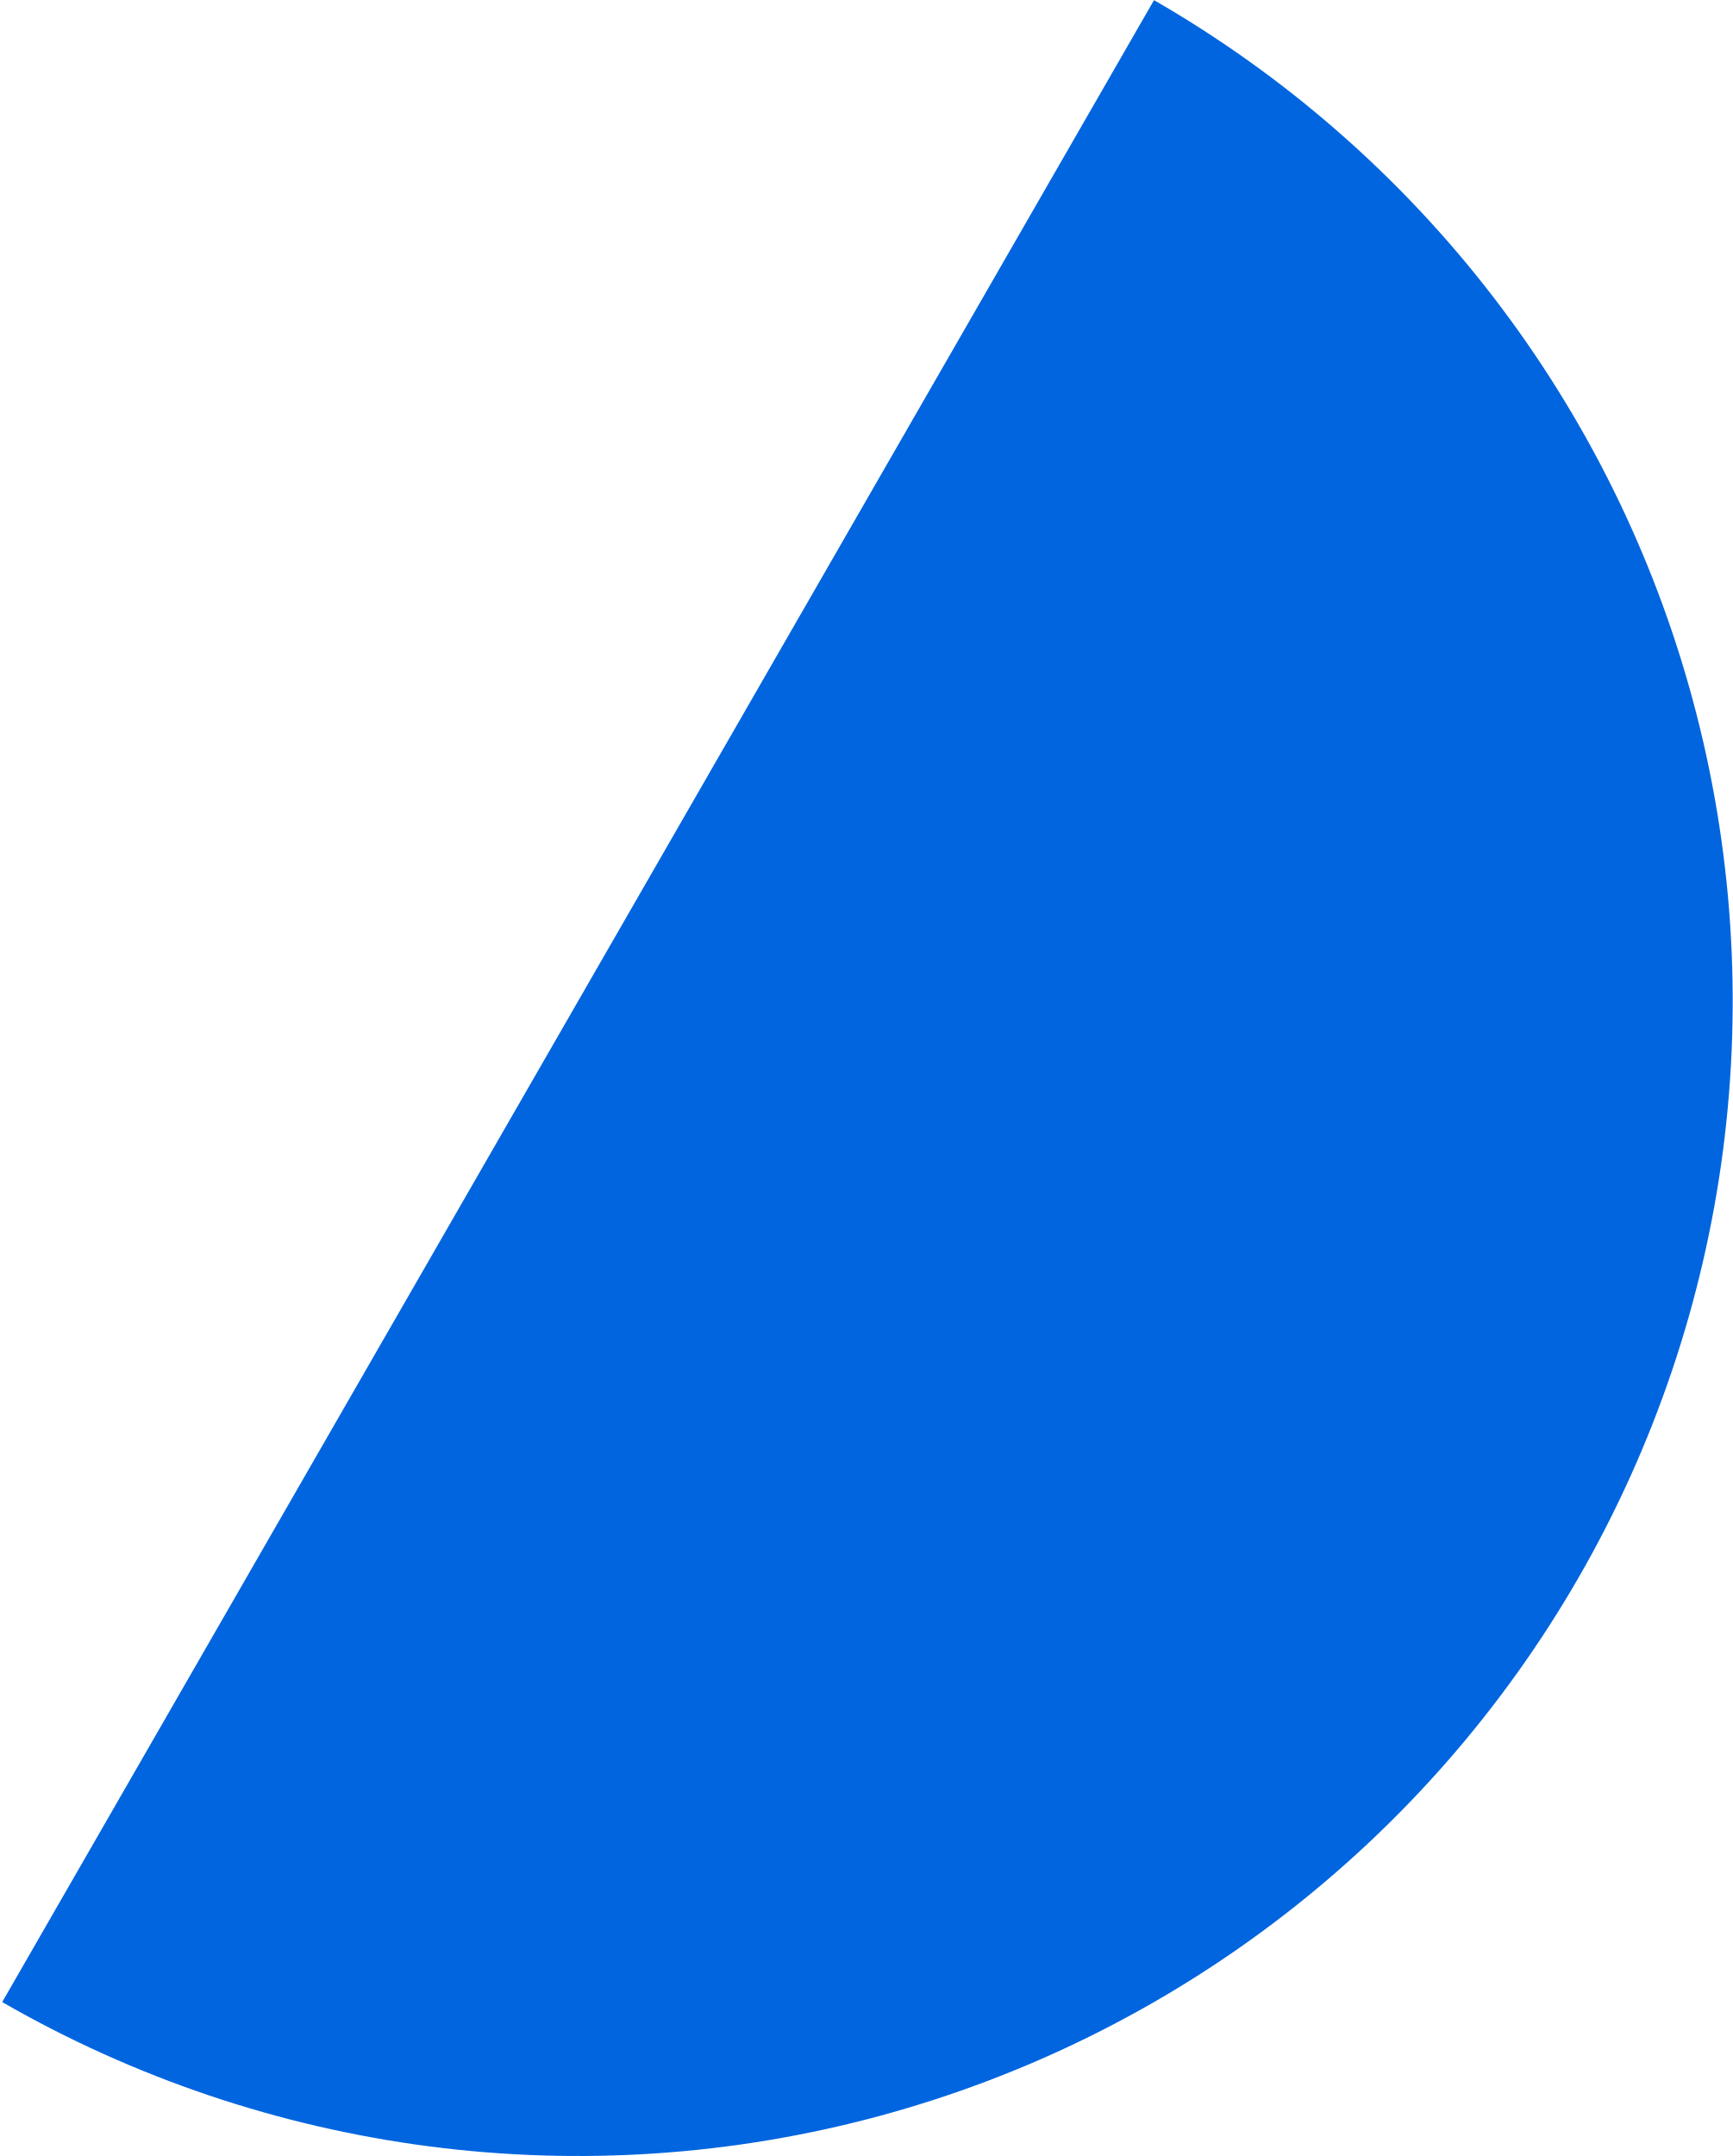
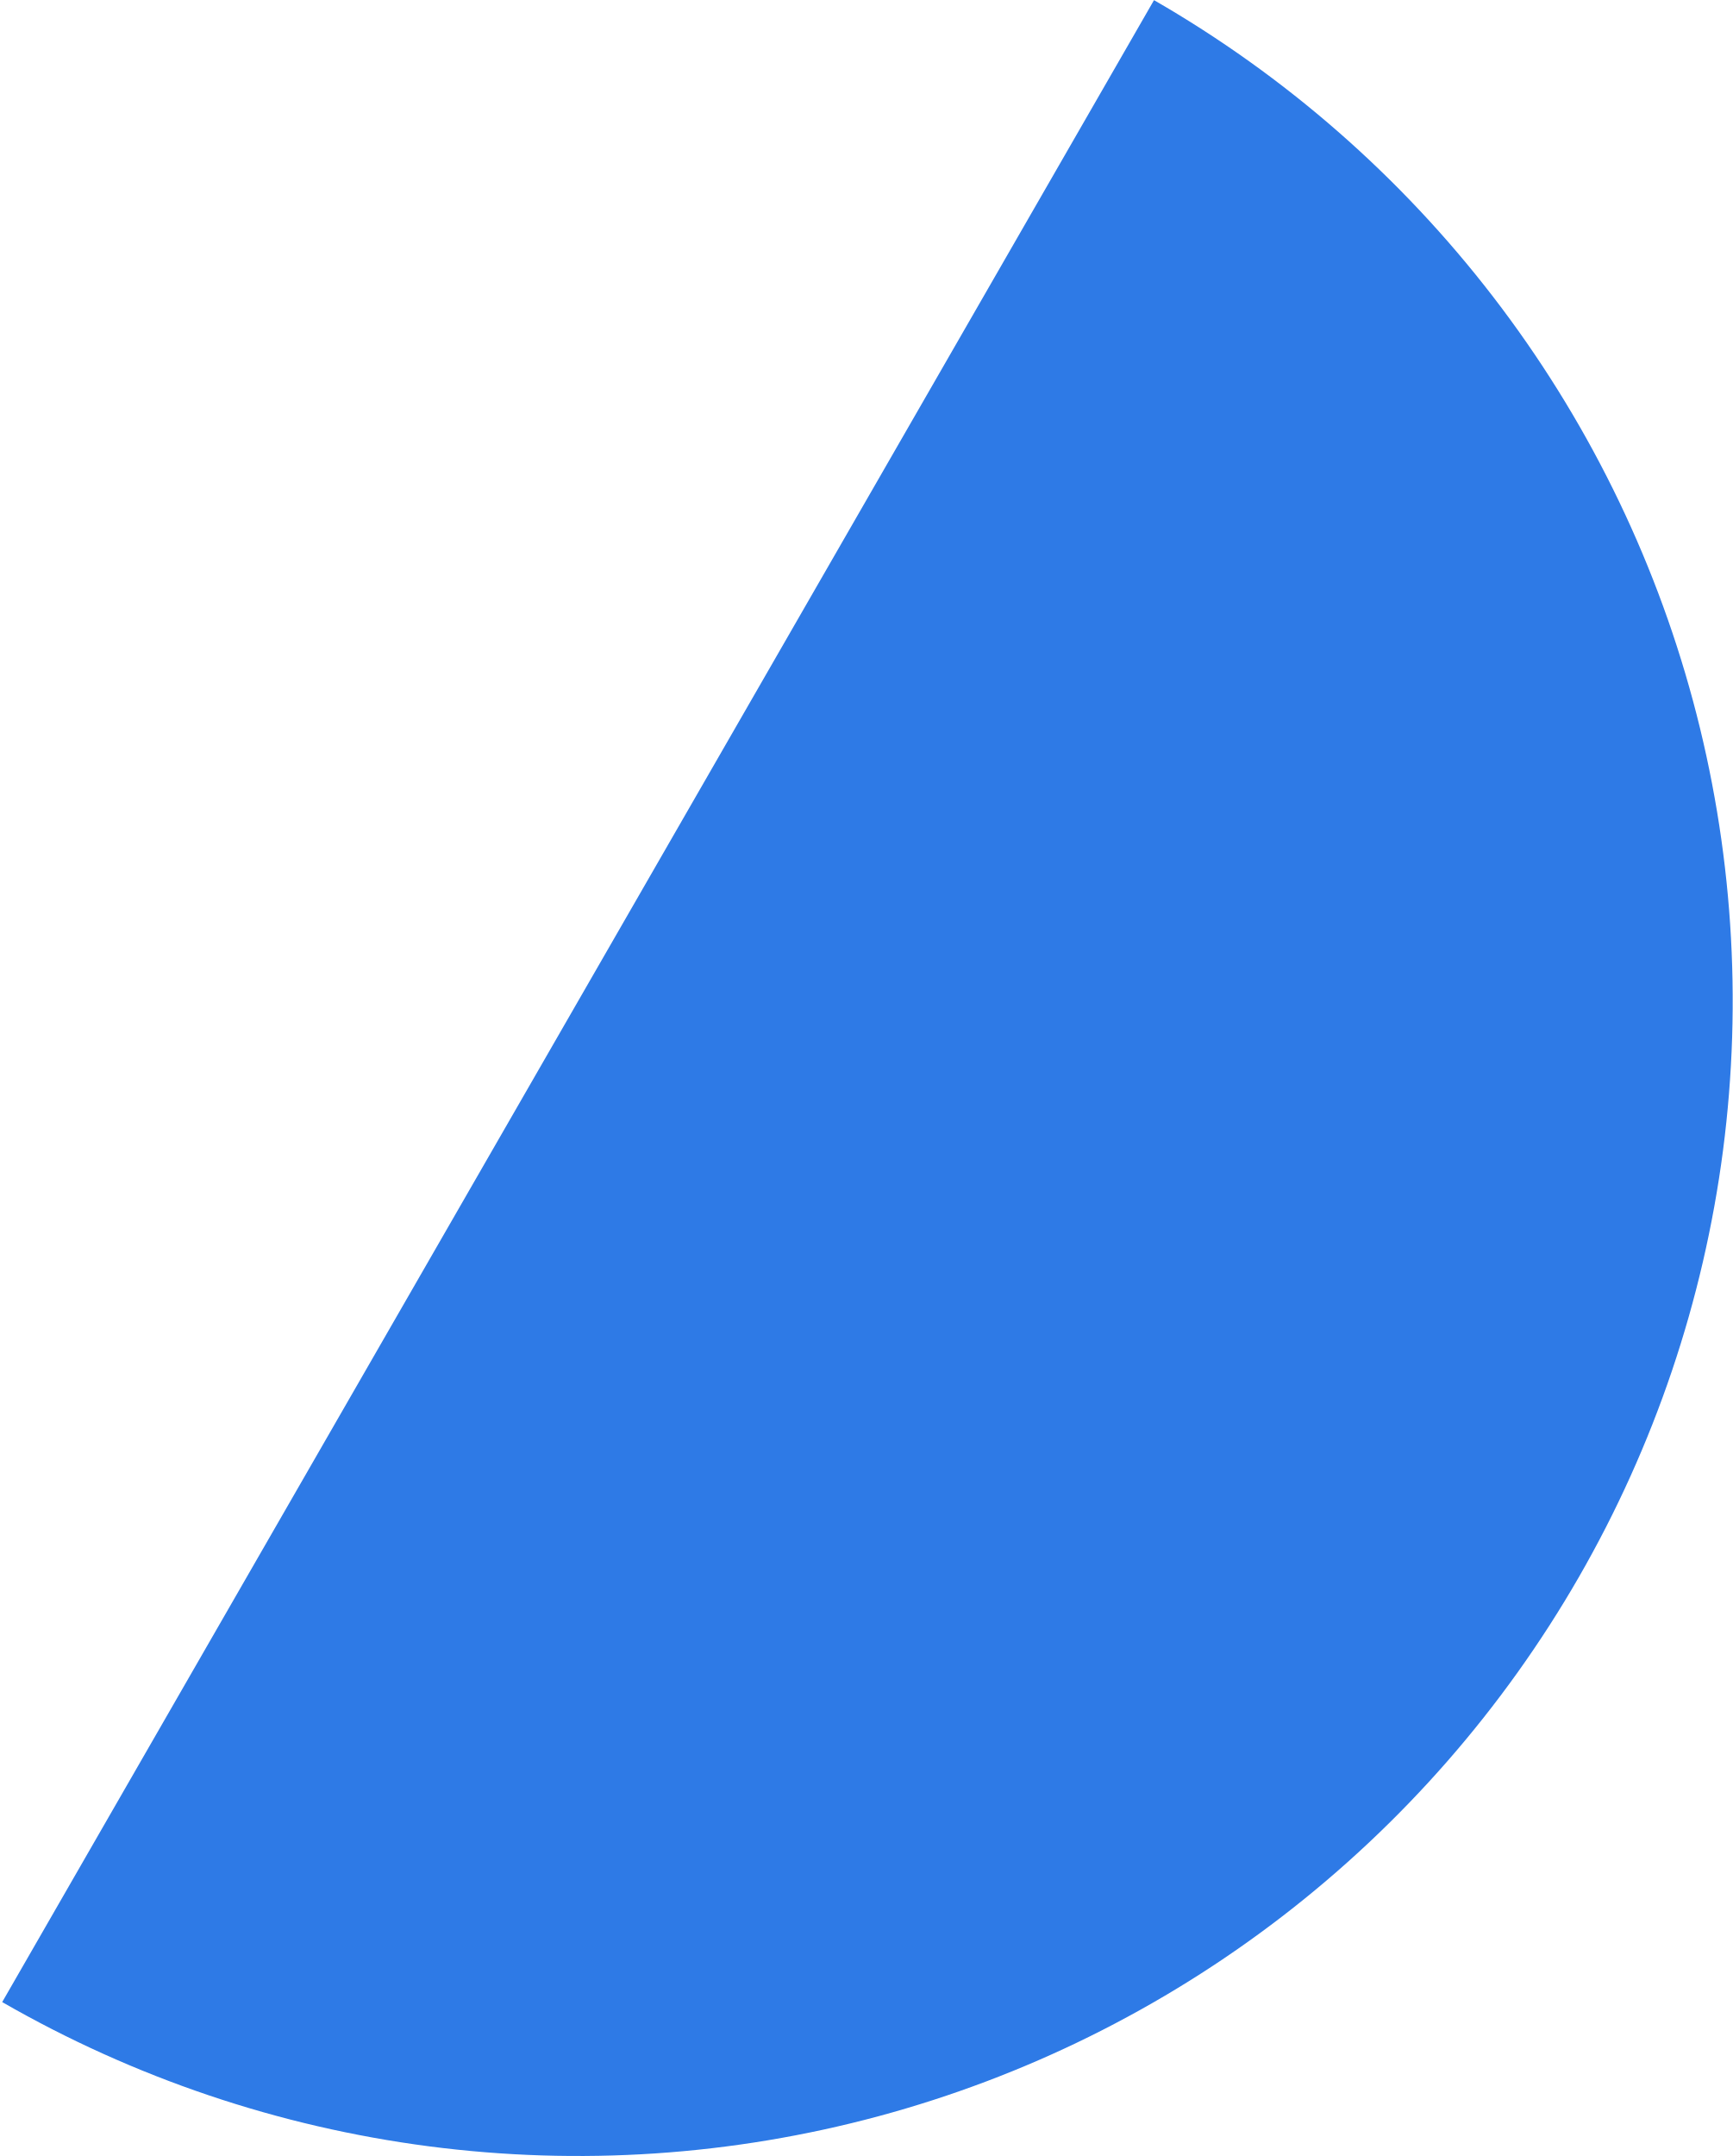
<svg xmlns="http://www.w3.org/2000/svg" width="541" height="673" viewBox="0 0 541 673" fill="none">
-   <path d="M360.314 0.046C401.346 23.66 437.325 55.124 466.197 92.642C495.069 130.16 516.269 172.998 528.586 218.709C540.902 264.421 544.095 312.11 537.981 359.055C531.867 406.001 516.567 451.282 492.954 492.314C469.34 533.346 437.876 569.325 400.358 598.197C362.839 627.069 320.002 648.269 274.29 660.586C228.579 672.902 180.889 676.095 133.944 669.981C86.999 663.867 41.718 648.567 0.686 624.953L180.5 312.5L360.314 0.046Z" fill="#0065DF" />
+   <path d="M360.314 0.046C401.346 23.66 437.325 55.124 466.197 92.642C495.069 130.16 516.269 172.998 528.586 218.709C540.902 264.421 544.095 312.11 537.981 359.055C531.867 406.001 516.567 451.282 492.954 492.314C469.34 533.346 437.876 569.325 400.358 598.197C362.839 627.069 320.002 648.269 274.29 660.586C228.579 672.902 180.889 676.095 133.944 669.981C86.999 663.867 41.718 648.567 0.686 624.953L180.5 312.5L360.314 0.046Z" fill="#2E7AE6" />
</svg>
